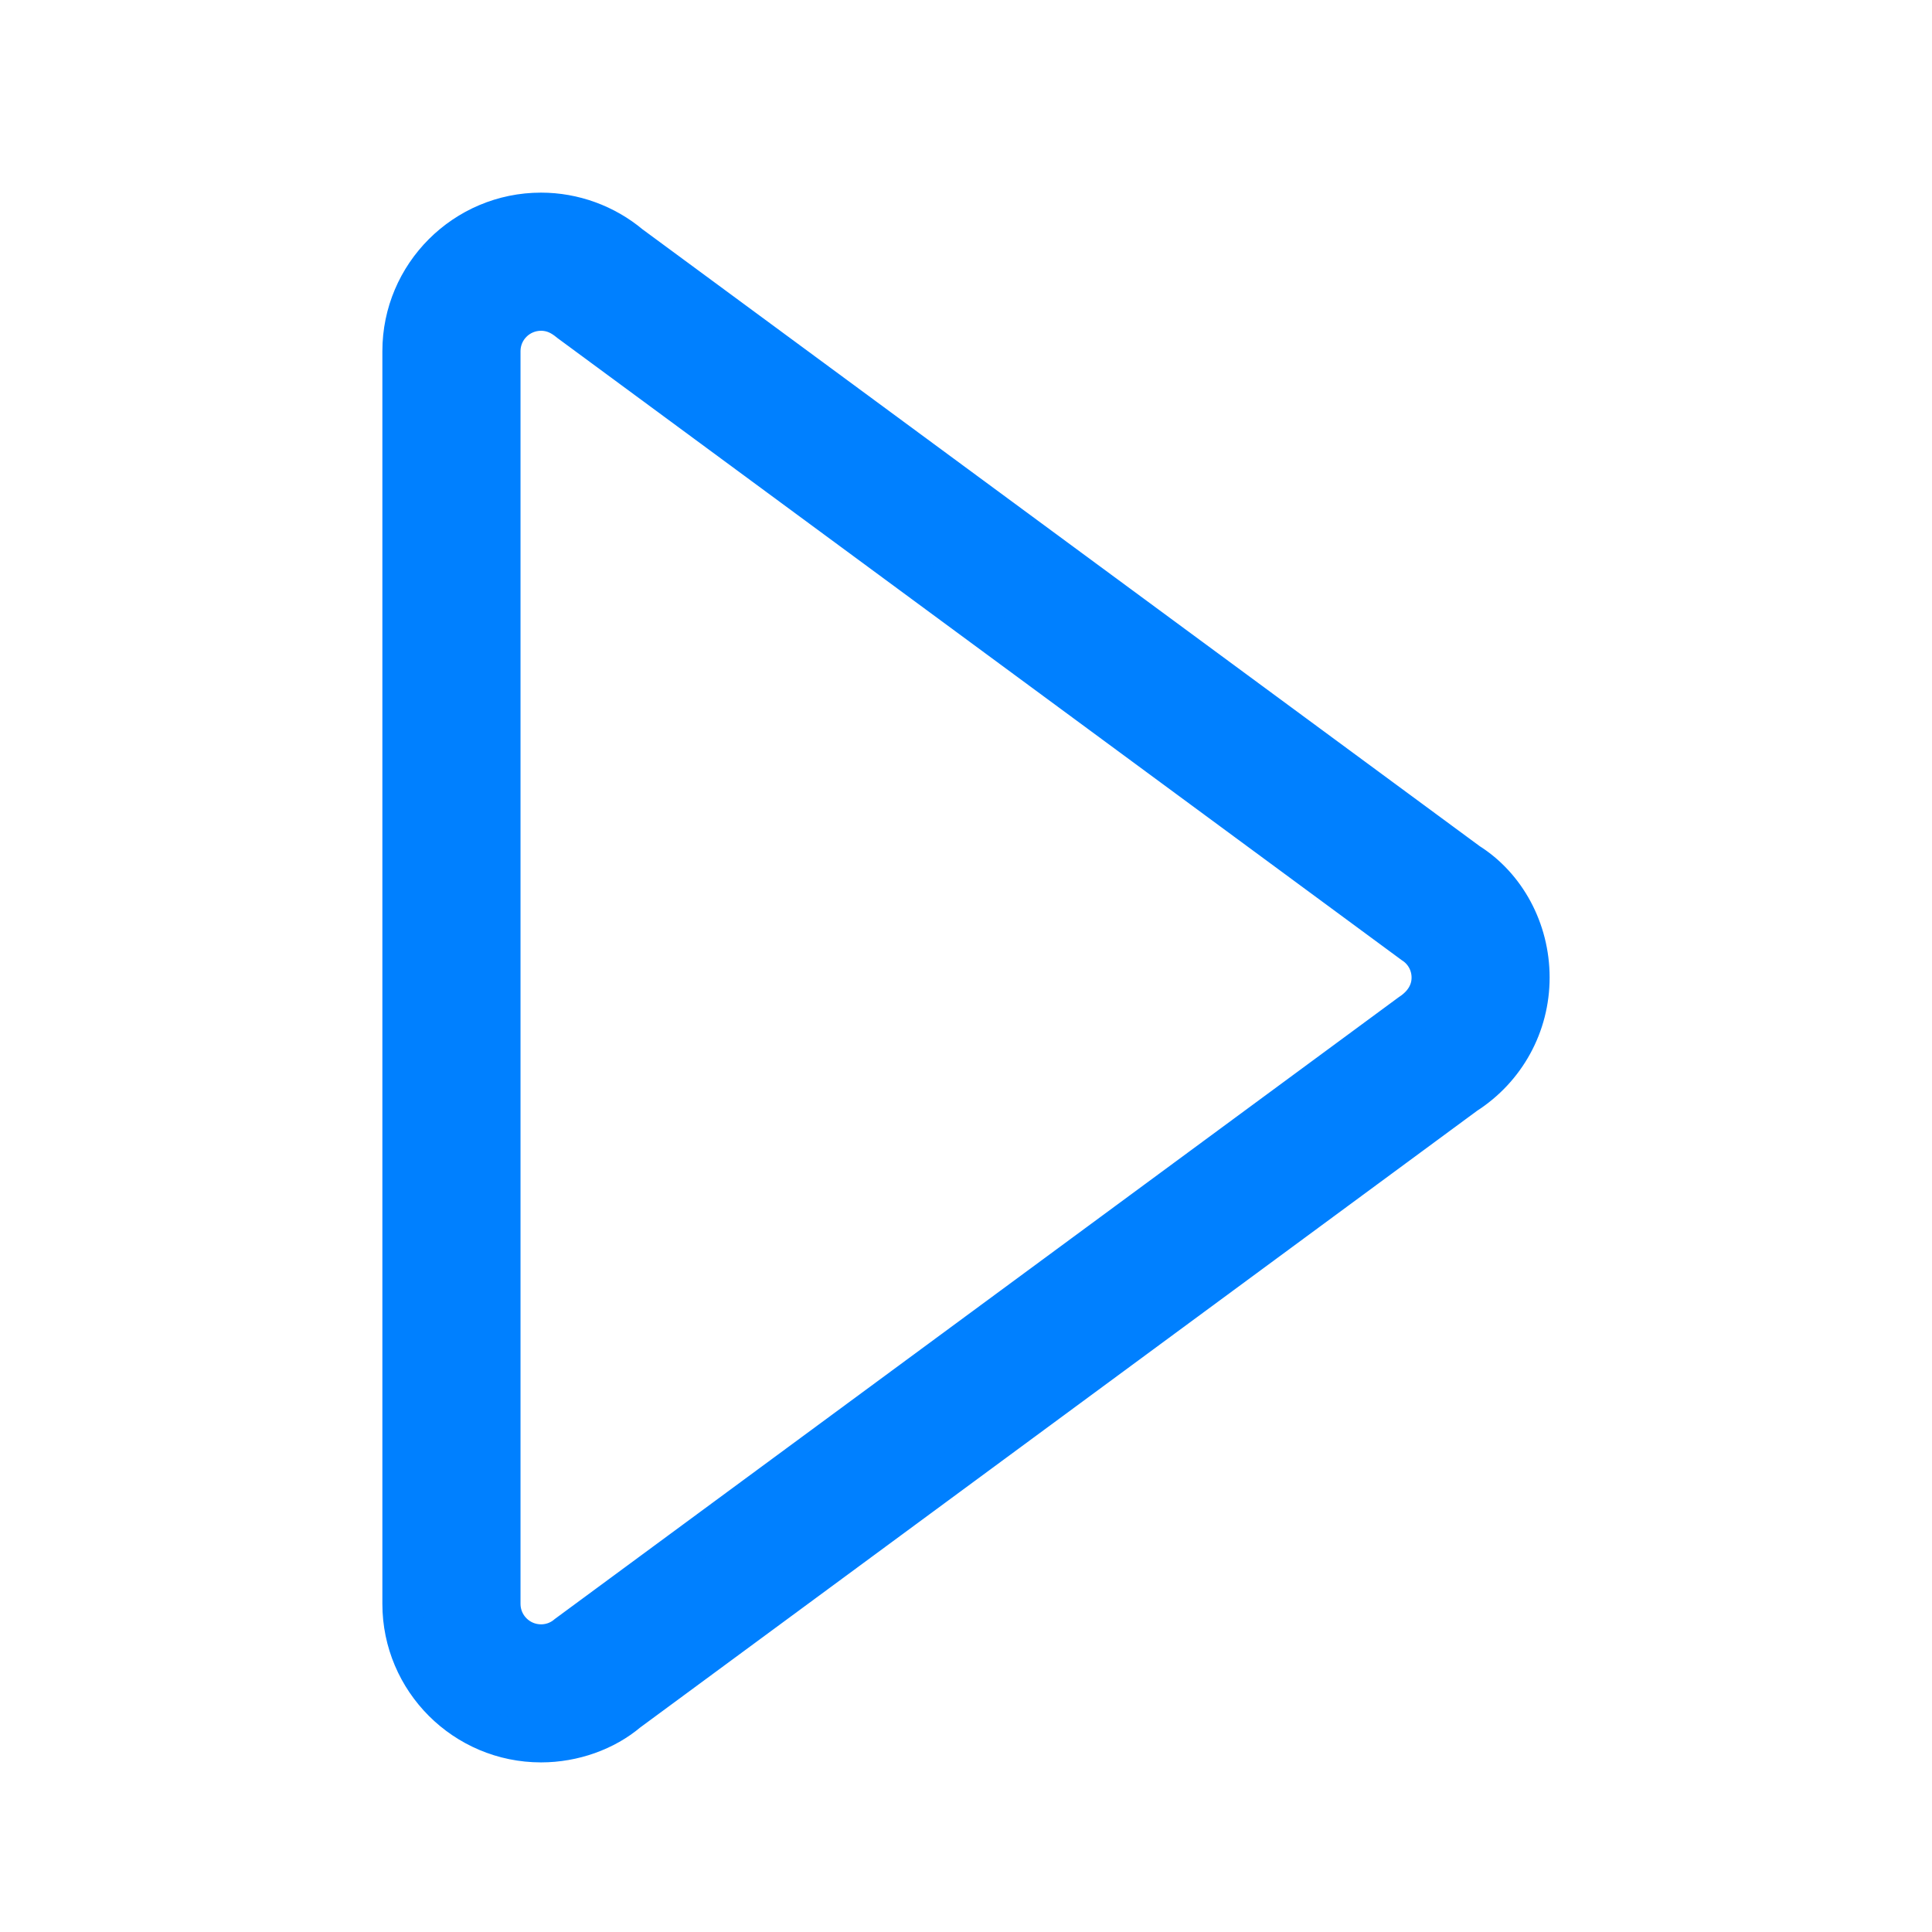
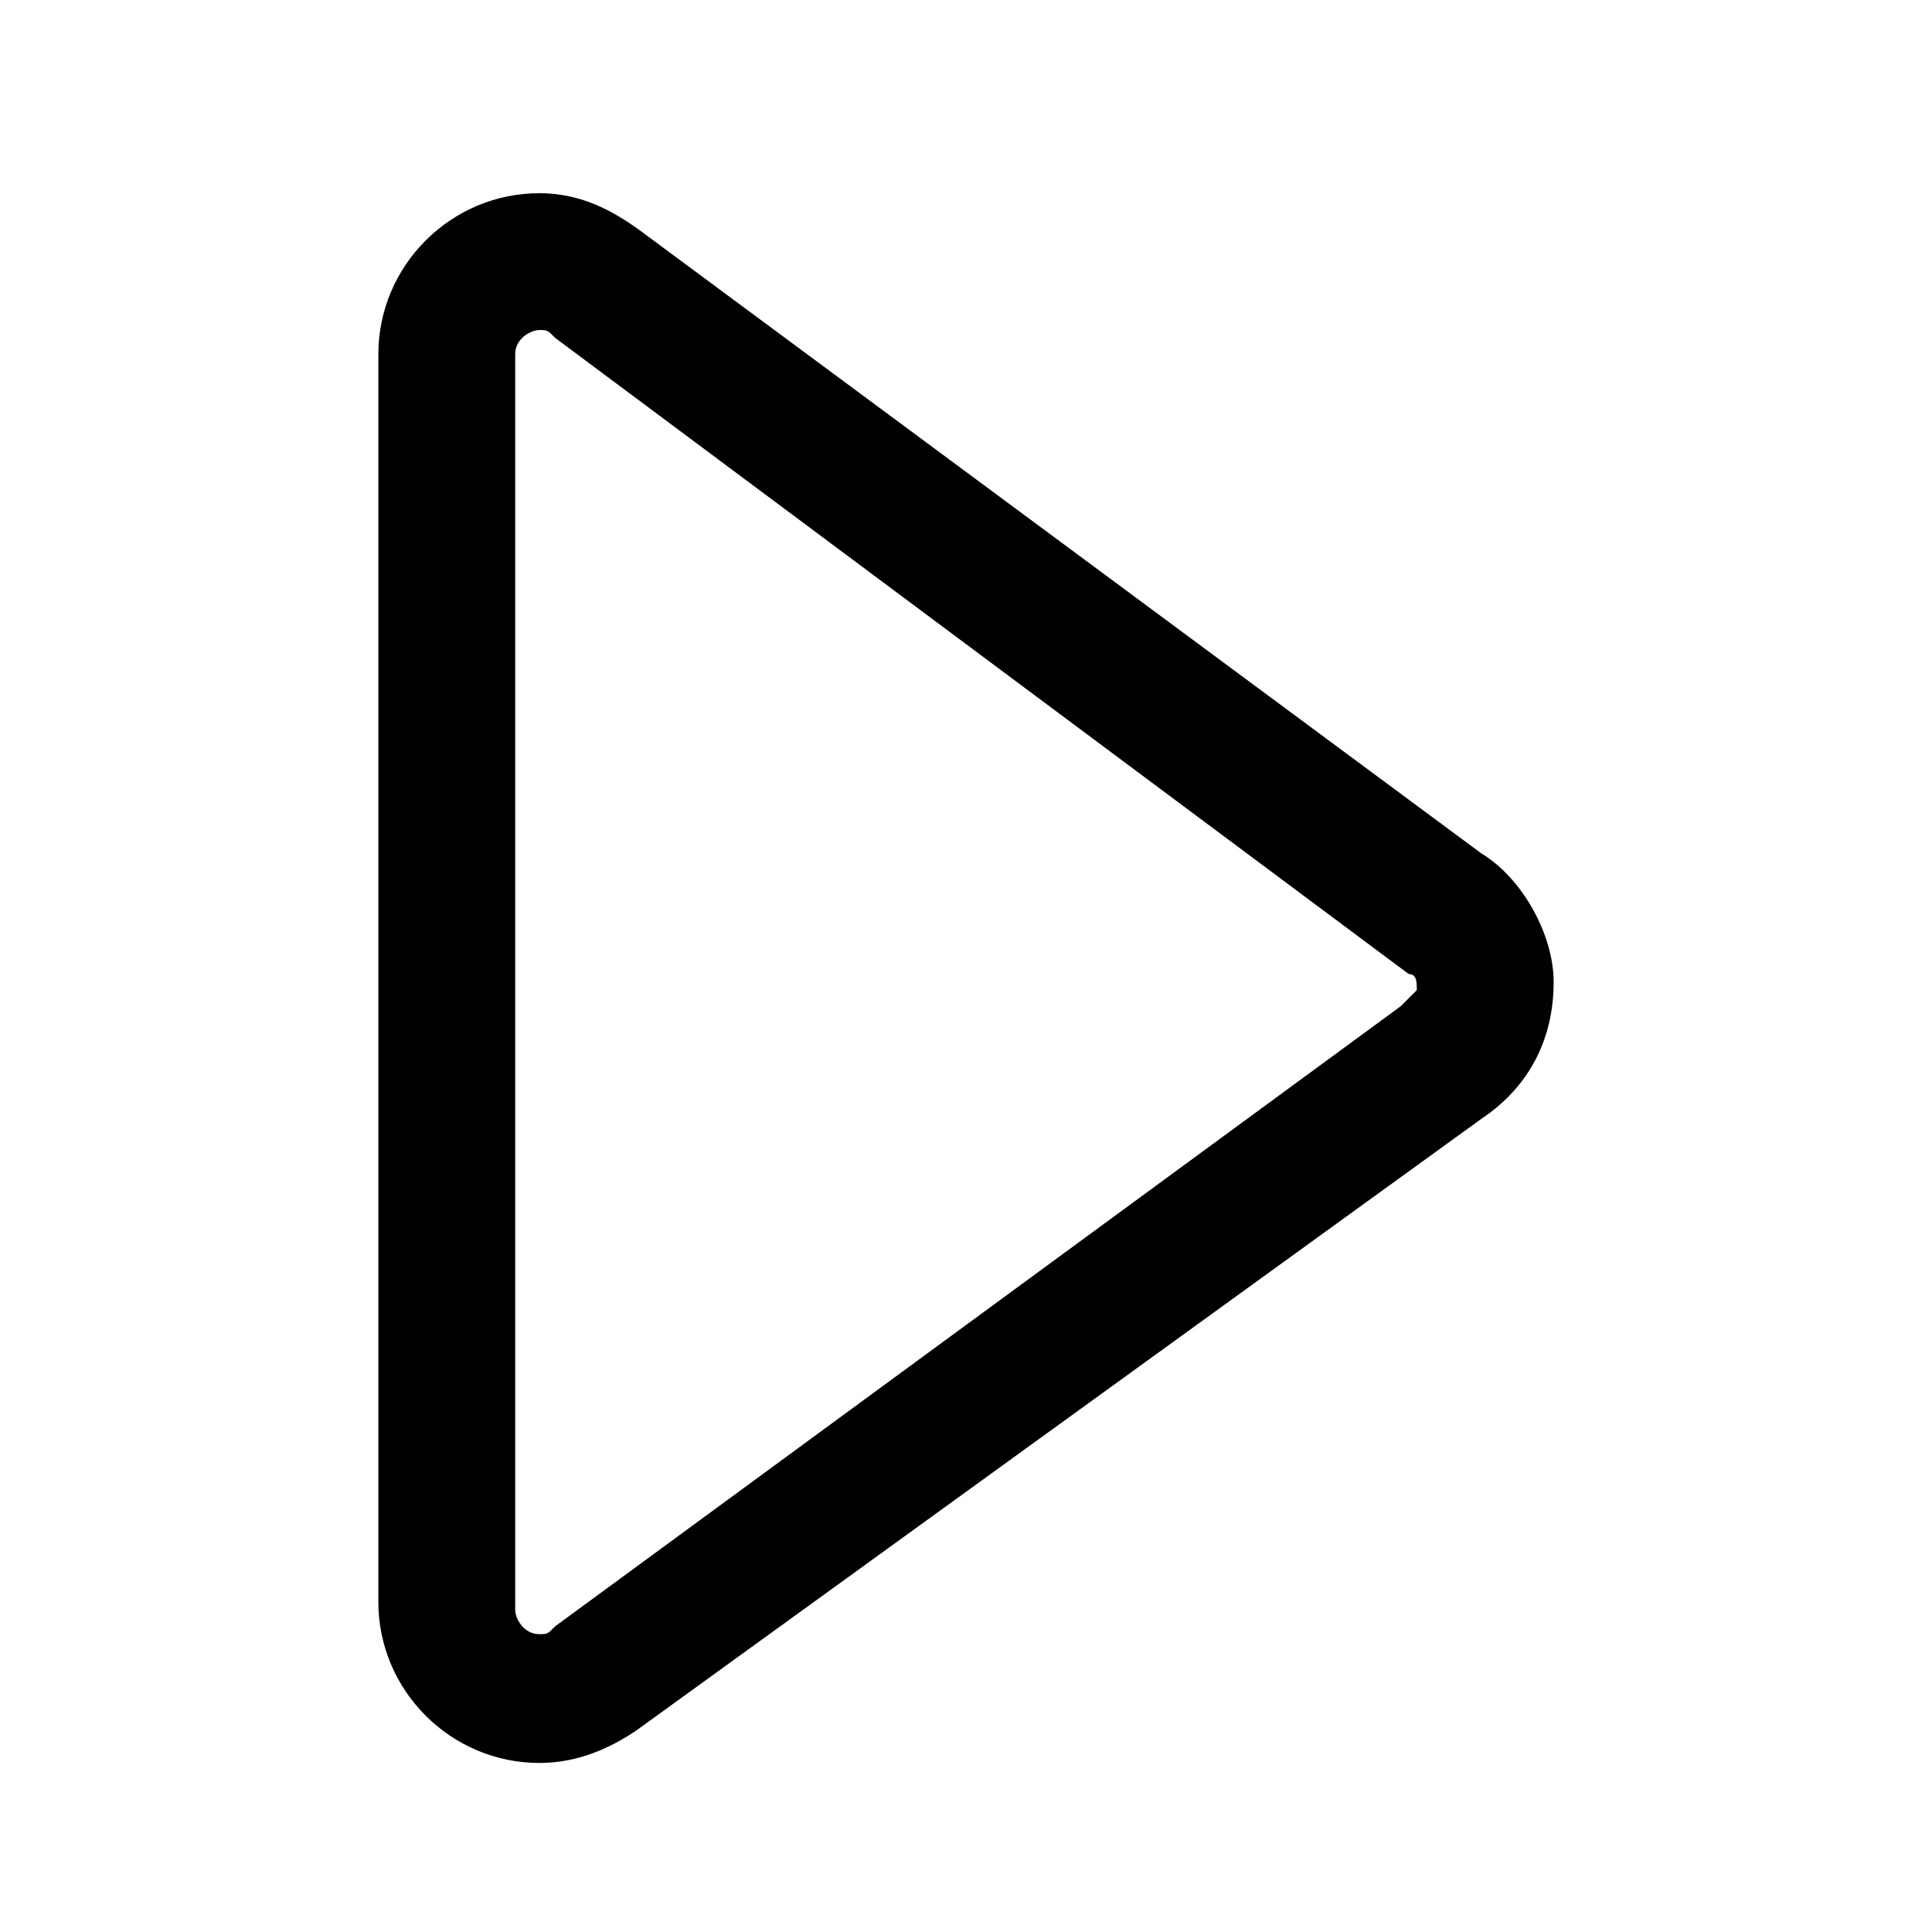
- <svg xmlns="http://www.w3.org/2000/svg" width="24px" height="24px" viewBox="0 0 24 24" version="1.1">
-   <defs />
-   <g id="Page-1" stroke="none" stroke-width="1" fill="none" fill-rule="evenodd">
-     <g id="run" stroke="#0080FF" stroke-width="0.5" fill="#0080FF">
-       <path d="M6.721,21.643 C5.772,21.643 5,20.872 5,19.924 L5,4.362 C5,3.414 5.772,2.643 6.721,2.643 C7.124,2.643 7.518,2.786 7.828,3.046 L18.239,10.717 C18.702,11.008 19,11.55 19,12.143 C19,12.733 18.703,13.275 18.205,13.594 L7.798,21.263 C7.518,21.5 7.125,21.643 6.721,21.643 Z M6.721,3.859 C6.442,3.859 6.216,4.084 6.216,4.362 L6.216,19.924 C6.216,20.202 6.442,20.428 6.721,20.428 C6.873,20.428 6.983,20.363 7.047,20.308 L17.518,12.593 C17.697,12.476 17.785,12.317 17.785,12.144 C17.785,11.971 17.698,11.813 17.554,11.721 L7.077,4.001 C6.983,3.923 6.873,3.859 6.721,3.859 Z" id="Combined-Shape" />
+ <svg xmlns="http://www.w3.org/2000/svg" version="1.1" id="Layer_1" x="0px" y="0px" viewBox="0 0 24 24" style="enable-background:new 0 0 24 24;" xml:space="preserve">
+   <g id="Page-1">
+     <g id="run">
+       <g>
+         <path id="Combined-Shape_1_" d="M6.7,21.6c-0.9,0-1.7-0.8-1.7-1.7V4.4c0-0.9,0.8-1.7,1.7-1.7c0.4,0,0.8,0.1,1.1,0.4l10.4,7.7     c0.5,0.3,0.8,0.8,0.8,1.4c0,0.6-0.3,1.1-0.8,1.5L7.8,21.3C7.5,21.5,7.1,21.6,6.7,21.6z M6.7,3.9c-0.3,0-0.5,0.2-0.5,0.5v15.6     c0,0.3,0.2,0.5,0.5,0.5c0.2,0,0.3-0.1,0.3-0.1l10.5-7.7c0.2-0.1,0.3-0.3,0.3-0.4c0-0.2-0.1-0.3-0.2-0.4L7.1,4     C7,3.9,6.9,3.9,6.7,3.9z" />
+         <path d="M6.7,21.9c-1.1,0-2-0.9-2-2V4.4c0-1.1,0.9-2,2-2c0.5,0,0.9,0.2,1.3,0.5l10.4,7.7c0.5,0.3,0.9,1,0.9,1.6     c0,0.7-0.3,1.3-0.9,1.7L7.9,21.5C7.6,21.7,7.2,21.9,6.7,21.9z M6.7,2.9c-0.8,0-1.5,0.7-1.5,1.5v15.6c0,0.8,0.7,1.5,1.5,1.5     c0.3,0,0.7-0.1,0.9-0.3l10.4-7.7c0.4-0.3,0.7-0.7,0.7-1.2c0-0.5-0.2-1-0.6-1.2L7.7,3.2C7.4,3,7.1,2.9,6.7,2.9z M6.7,20.7     c-0.4,0-0.8-0.3-0.8-0.8V4.4c0-0.4,0.3-0.8,0.8-0.8c0.2,0,0.4,0.1,0.5,0.2l10.5,7.7c0.2,0.1,0.3,0.4,0.3,0.6     c0,0.3-0.1,0.5-0.4,0.7L7.2,20.5C7.1,20.6,7,20.7,6.7,20.7z M6.7,4.1c-0.1,0-0.3,0.1-0.3,0.3v15.6c0,0.1,0.1,0.3,0.3,0.3     c0.1,0,0.1,0,0.2-0.1l10.5-7.7c0.1-0.1,0.2-0.2,0.2-0.2c0-0.1,0-0.2-0.1-0.2L6.9,4.2C6.8,4.1,6.8,4.1,6.7,4.1z" />
+       </g>
    </g>
  </g>
</svg>
